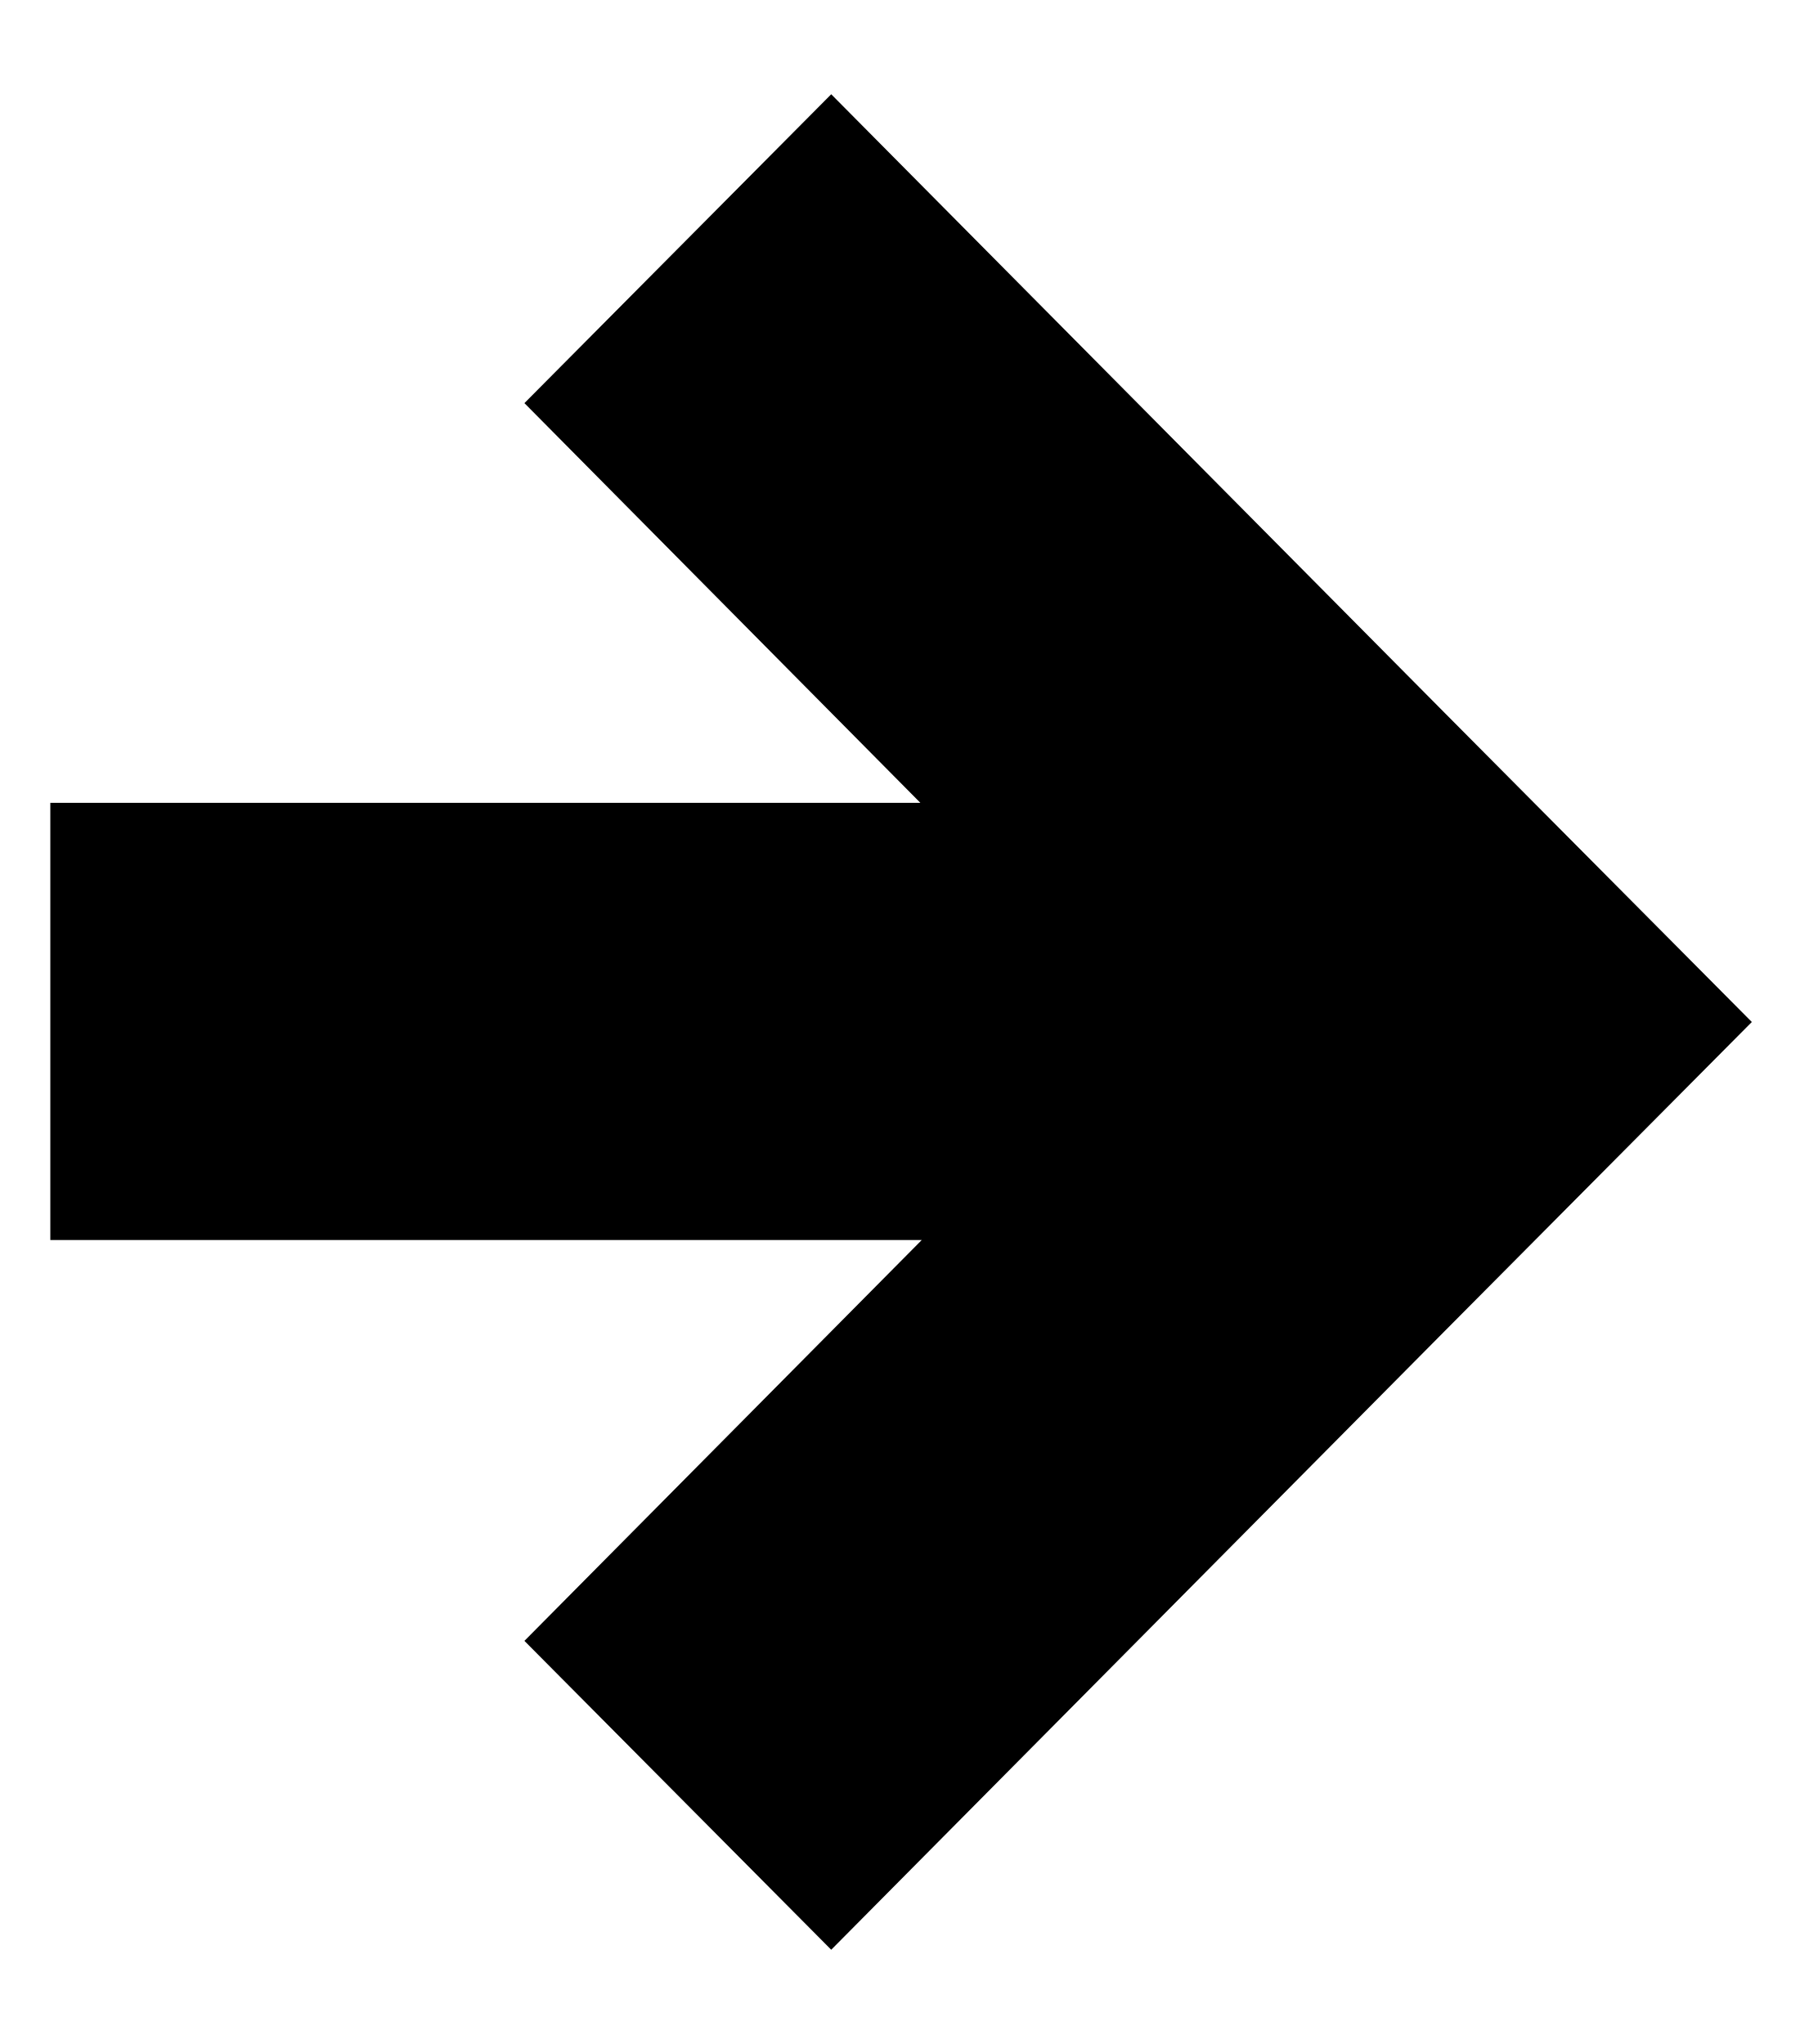
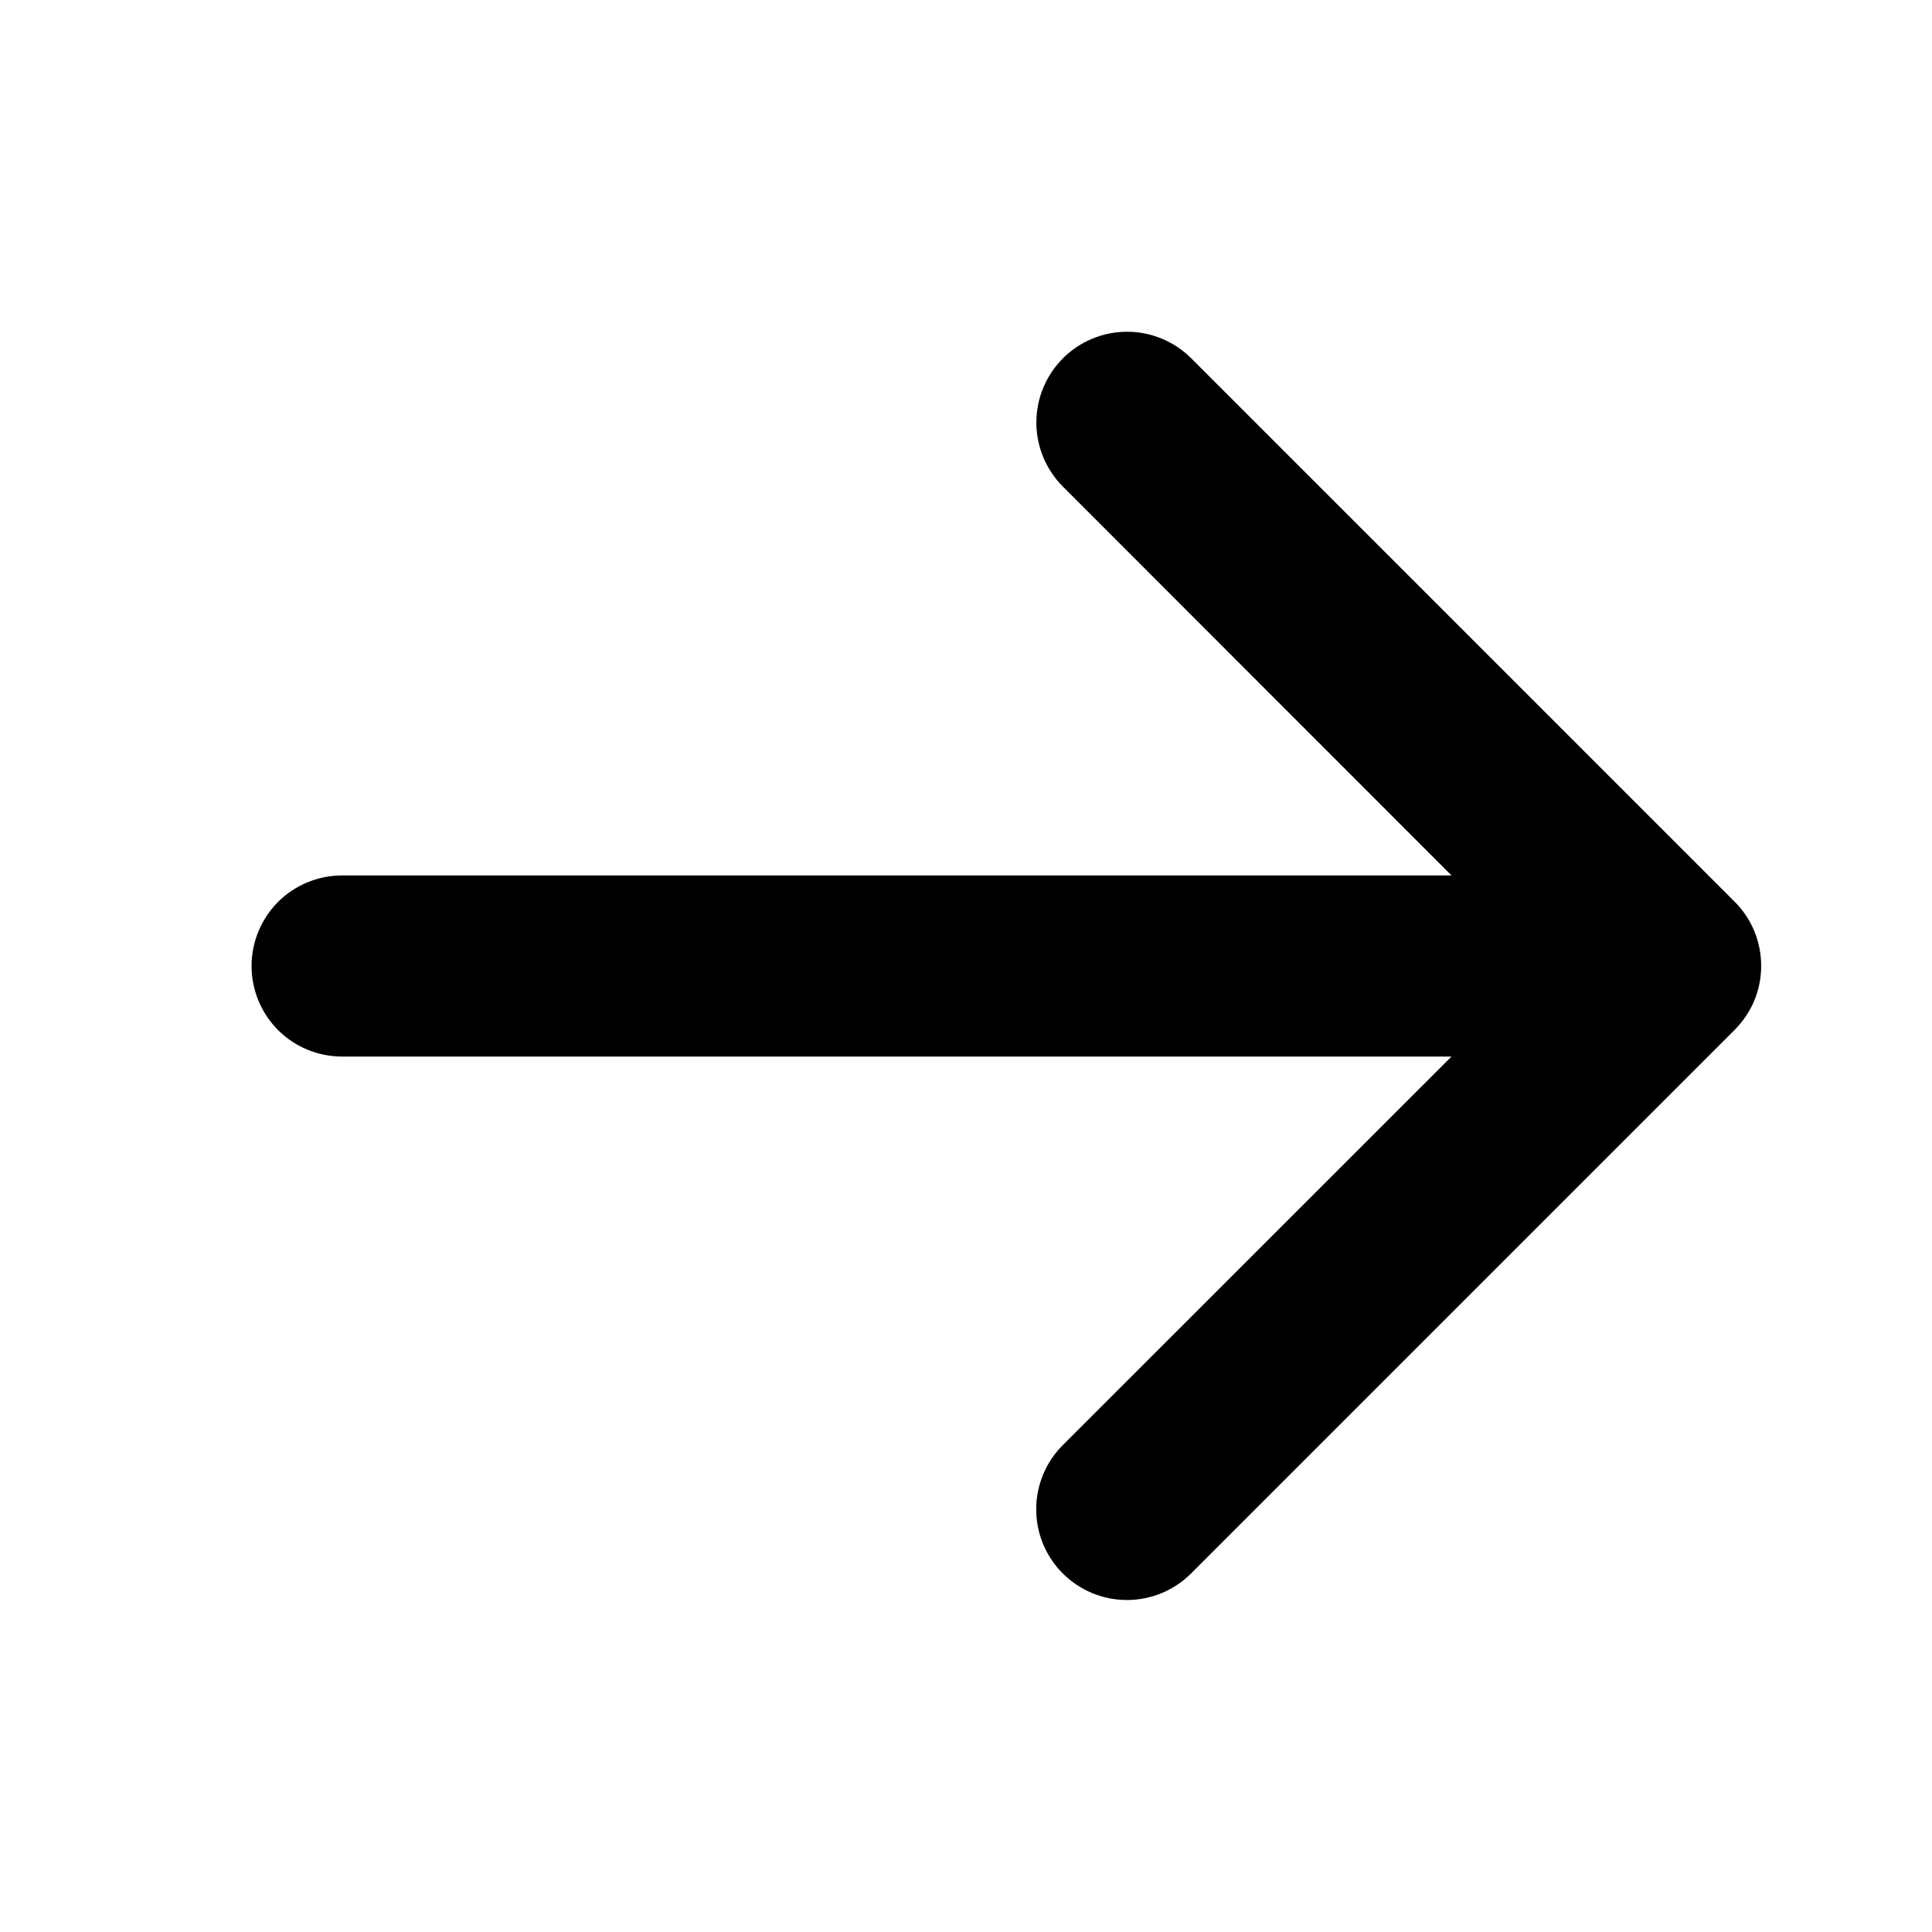
- <svg xmlns="http://www.w3.org/2000/svg" aria-hidden="true" focusable="false" version="1.1" width="16" height="18" viewBox="0 0 16 18">
-   <path d="M983.721 1887.28L983.721 1887.28L986.423 1890L986.423 1890L986.423 1890L983.721 1892.72L983.721 1892.72L978.318 1898.17L975.617 1895.45L979.115 1891.92L971.443 1891.92L971.443 1888.07L979.103 1888.07L975.617 1884.55L978.318 1881.83Z " transform="matrix(1,0,0,1,-971,-1881)" />
+ <svg xmlns="http://www.w3.org/2000/svg" width="24" height="24" viewBox="0 0 24 24" fill="none">
+   <path d="M21.546 12.796L14.796 19.546C14.585 19.757 14.298 19.876 13.999 19.876C13.7 19.876 13.414 19.757 13.202 19.546C12.991 19.335 12.872 19.048 12.872 18.749C12.872 18.45 12.991 18.163 13.202 17.952L18.031 13.125H4.25C3.952 13.125 3.665 13.007 3.454 12.796C3.244 12.585 3.125 12.298 3.125 12C3.125 11.702 3.244 11.415 3.454 11.204C3.665 10.993 3.952 10.875 4.25 10.875H18.031L13.204 6.045C12.993 5.834 12.874 5.547 12.874 5.248C12.874 4.949 12.993 4.663 13.204 4.451C13.415 4.24 13.702 4.121 14.001 4.121C14.3 4.121 14.586 4.24 14.798 4.451L21.548 11.201C21.653 11.306 21.736 11.43 21.793 11.567C21.849 11.704 21.878 11.851 21.878 11.999C21.878 12.147 21.849 12.294 21.792 12.431C21.735 12.567 21.651 12.691 21.546 12.796Z" fill="black" />
</svg>
